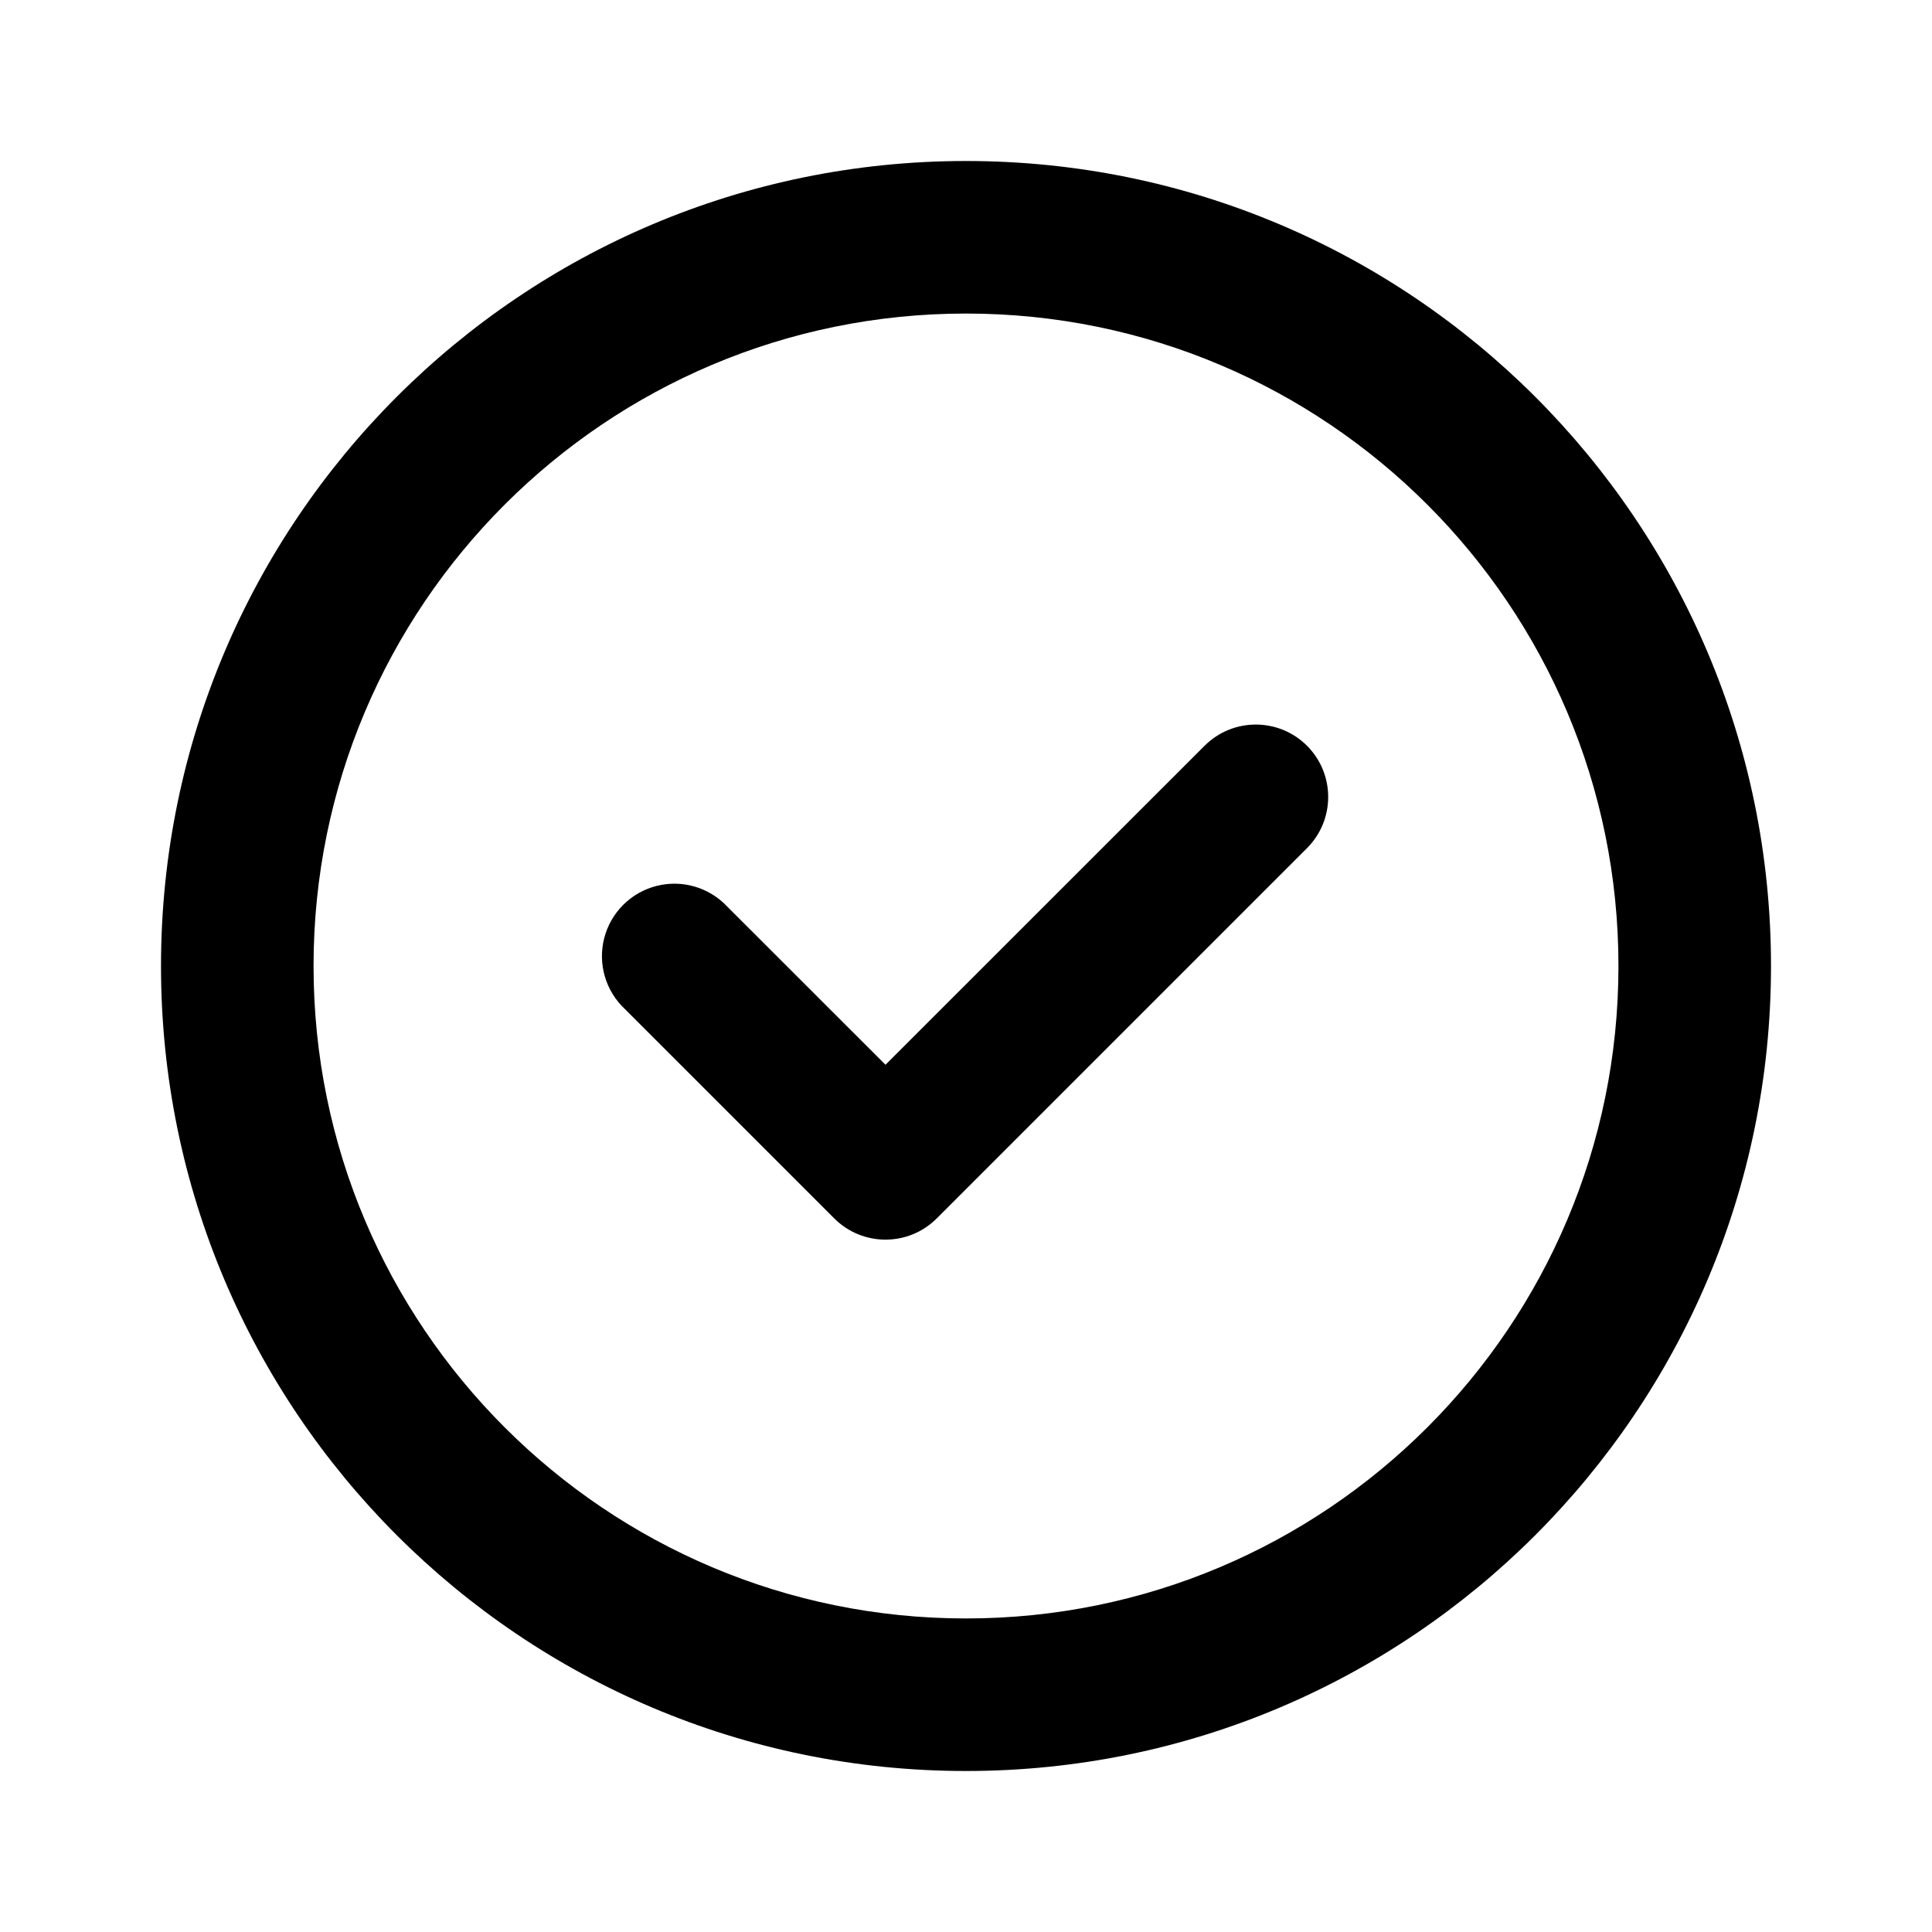
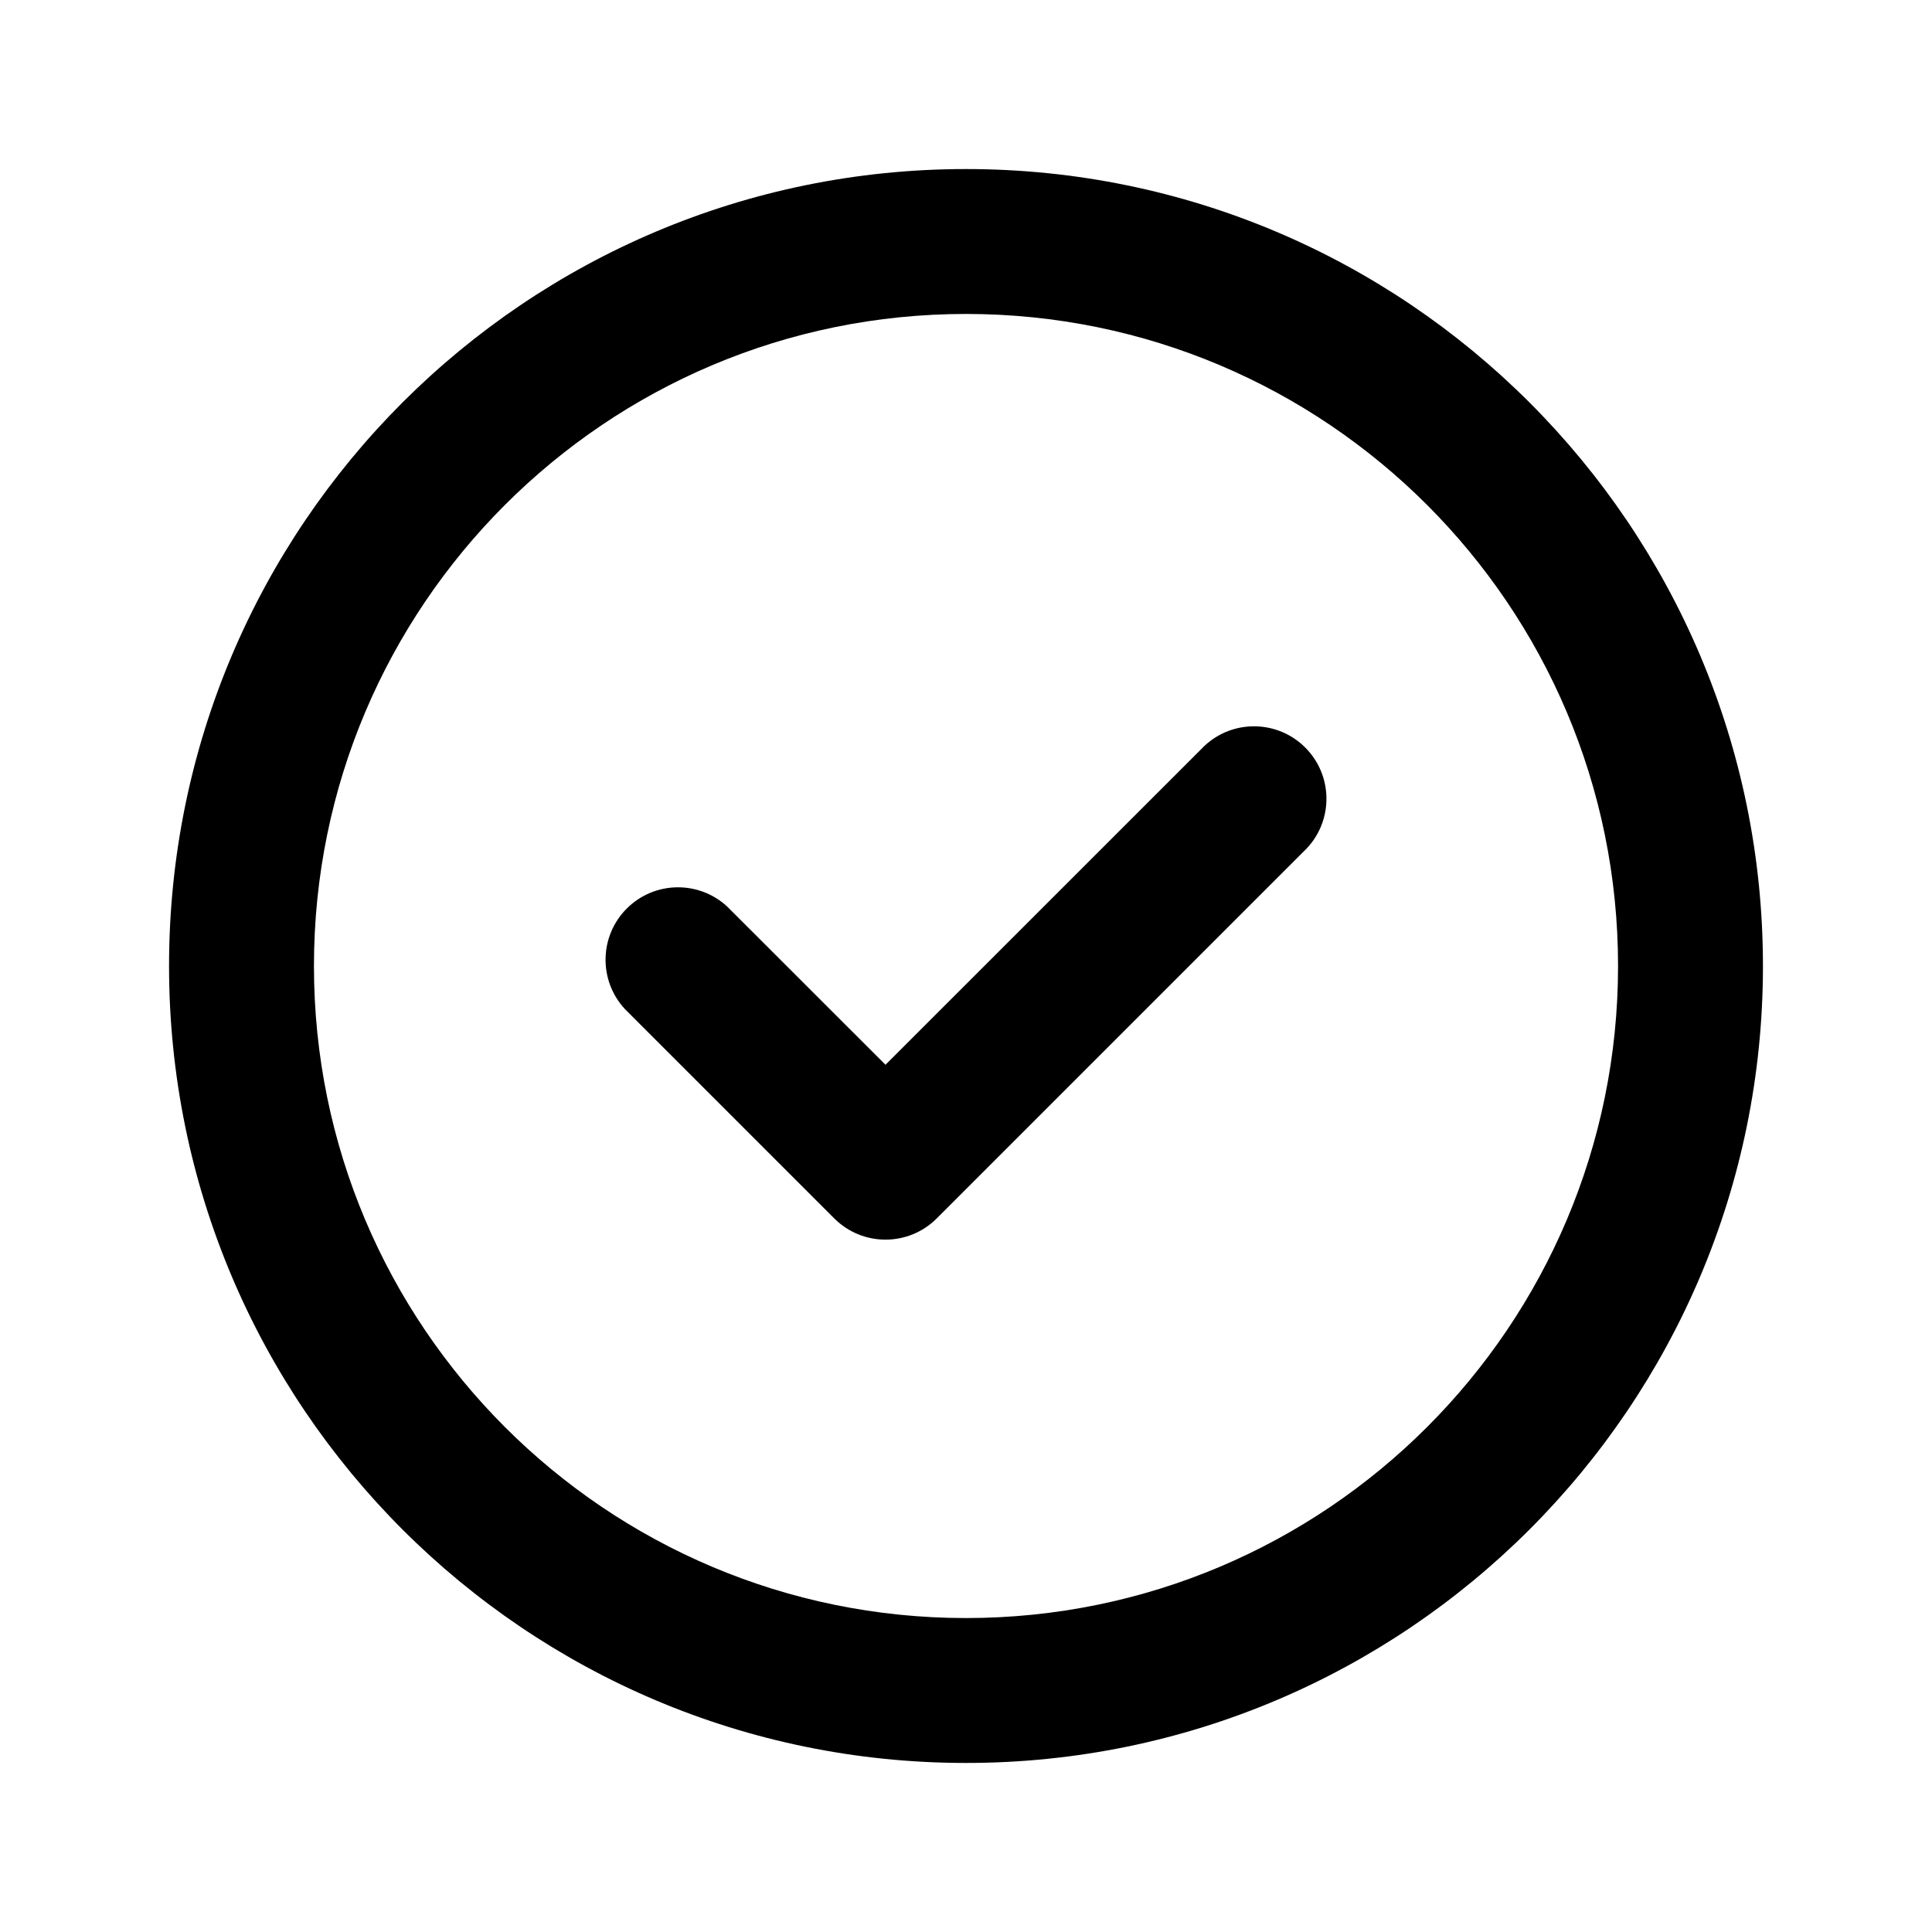
<svg xmlns="http://www.w3.org/2000/svg" fill="none" height="24" width="24">
  <g fill="currentColor">
-     <path d="M12 20.105a8.105 8.105 0 100-16.21 8.105 8.105 0 000 16.21zM12 22C6.477 22 2 17.523 2 12S6.477 2 12 2s10 4.477 10 10-4.477 10-10 10z" />
-     <path d="M16.236 9.264a.9.9 0 00-1.272 0L11 13.227l-1.964-1.963a.9.9 0 10-1.272 1.272l2.6 2.6a.9.9 0 001.272 0l4.6-4.6a.9.9 0 000-1.272z" />
+     <path d="m14.964 9.264a.9.9 0 0 1 1.272 1.272l-4.6 4.6a.9.9 0 0 1 -1.272 0l-2.6-2.6a.9.9 0 0 1 1.272-1.272l1.964 1.963z" />
+     <path clip-rule="evenodd" d="m12 2.1c5.467 0 9.9 4.433 9.9 9.9s-4.433 9.9-9.9 9.9-9.9-4.433-9.9-9.9 4.433-9.9 9.9-9.9zm0 1.8a8.1 8.1 0 0 0 -8.1 8.1 8.1 8.1 0 0 0 8.1 8.1 8.1 8.1 0 0 0 8.1-8.1 8.1 8.1 0 0 0 -8.1-8.1z" fill-rule="evenodd" />
  </g>
</svg>
